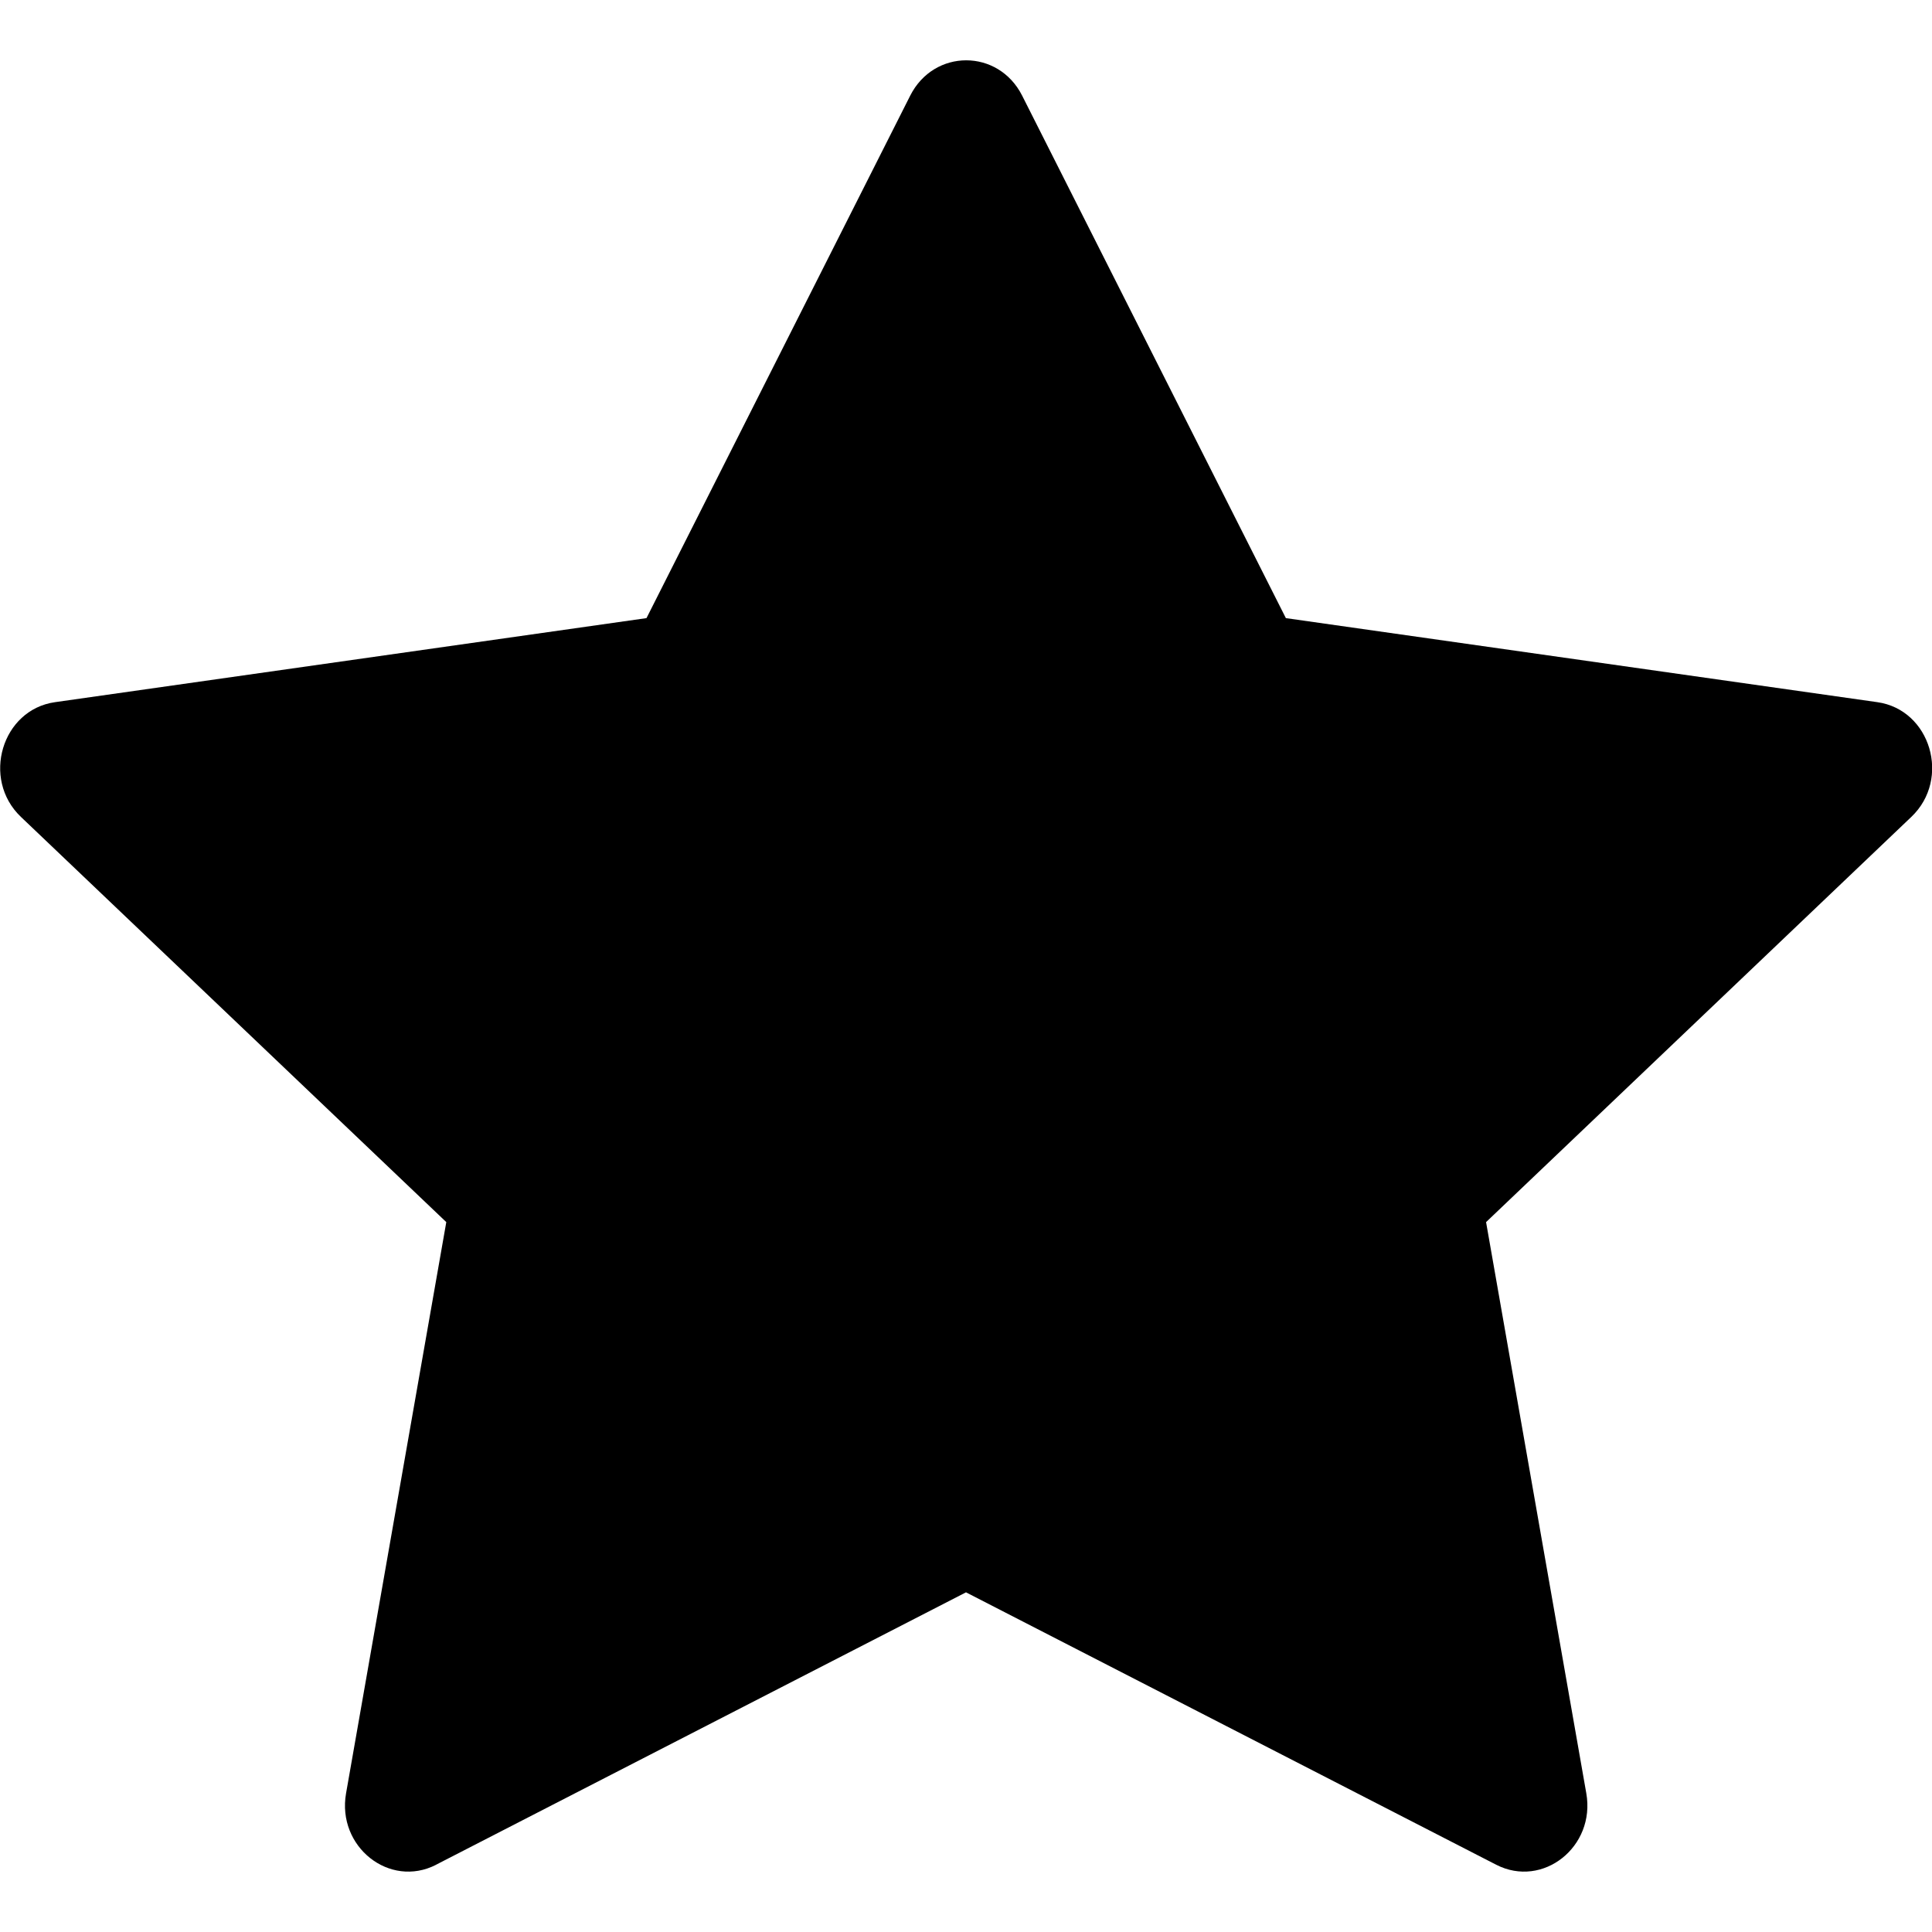
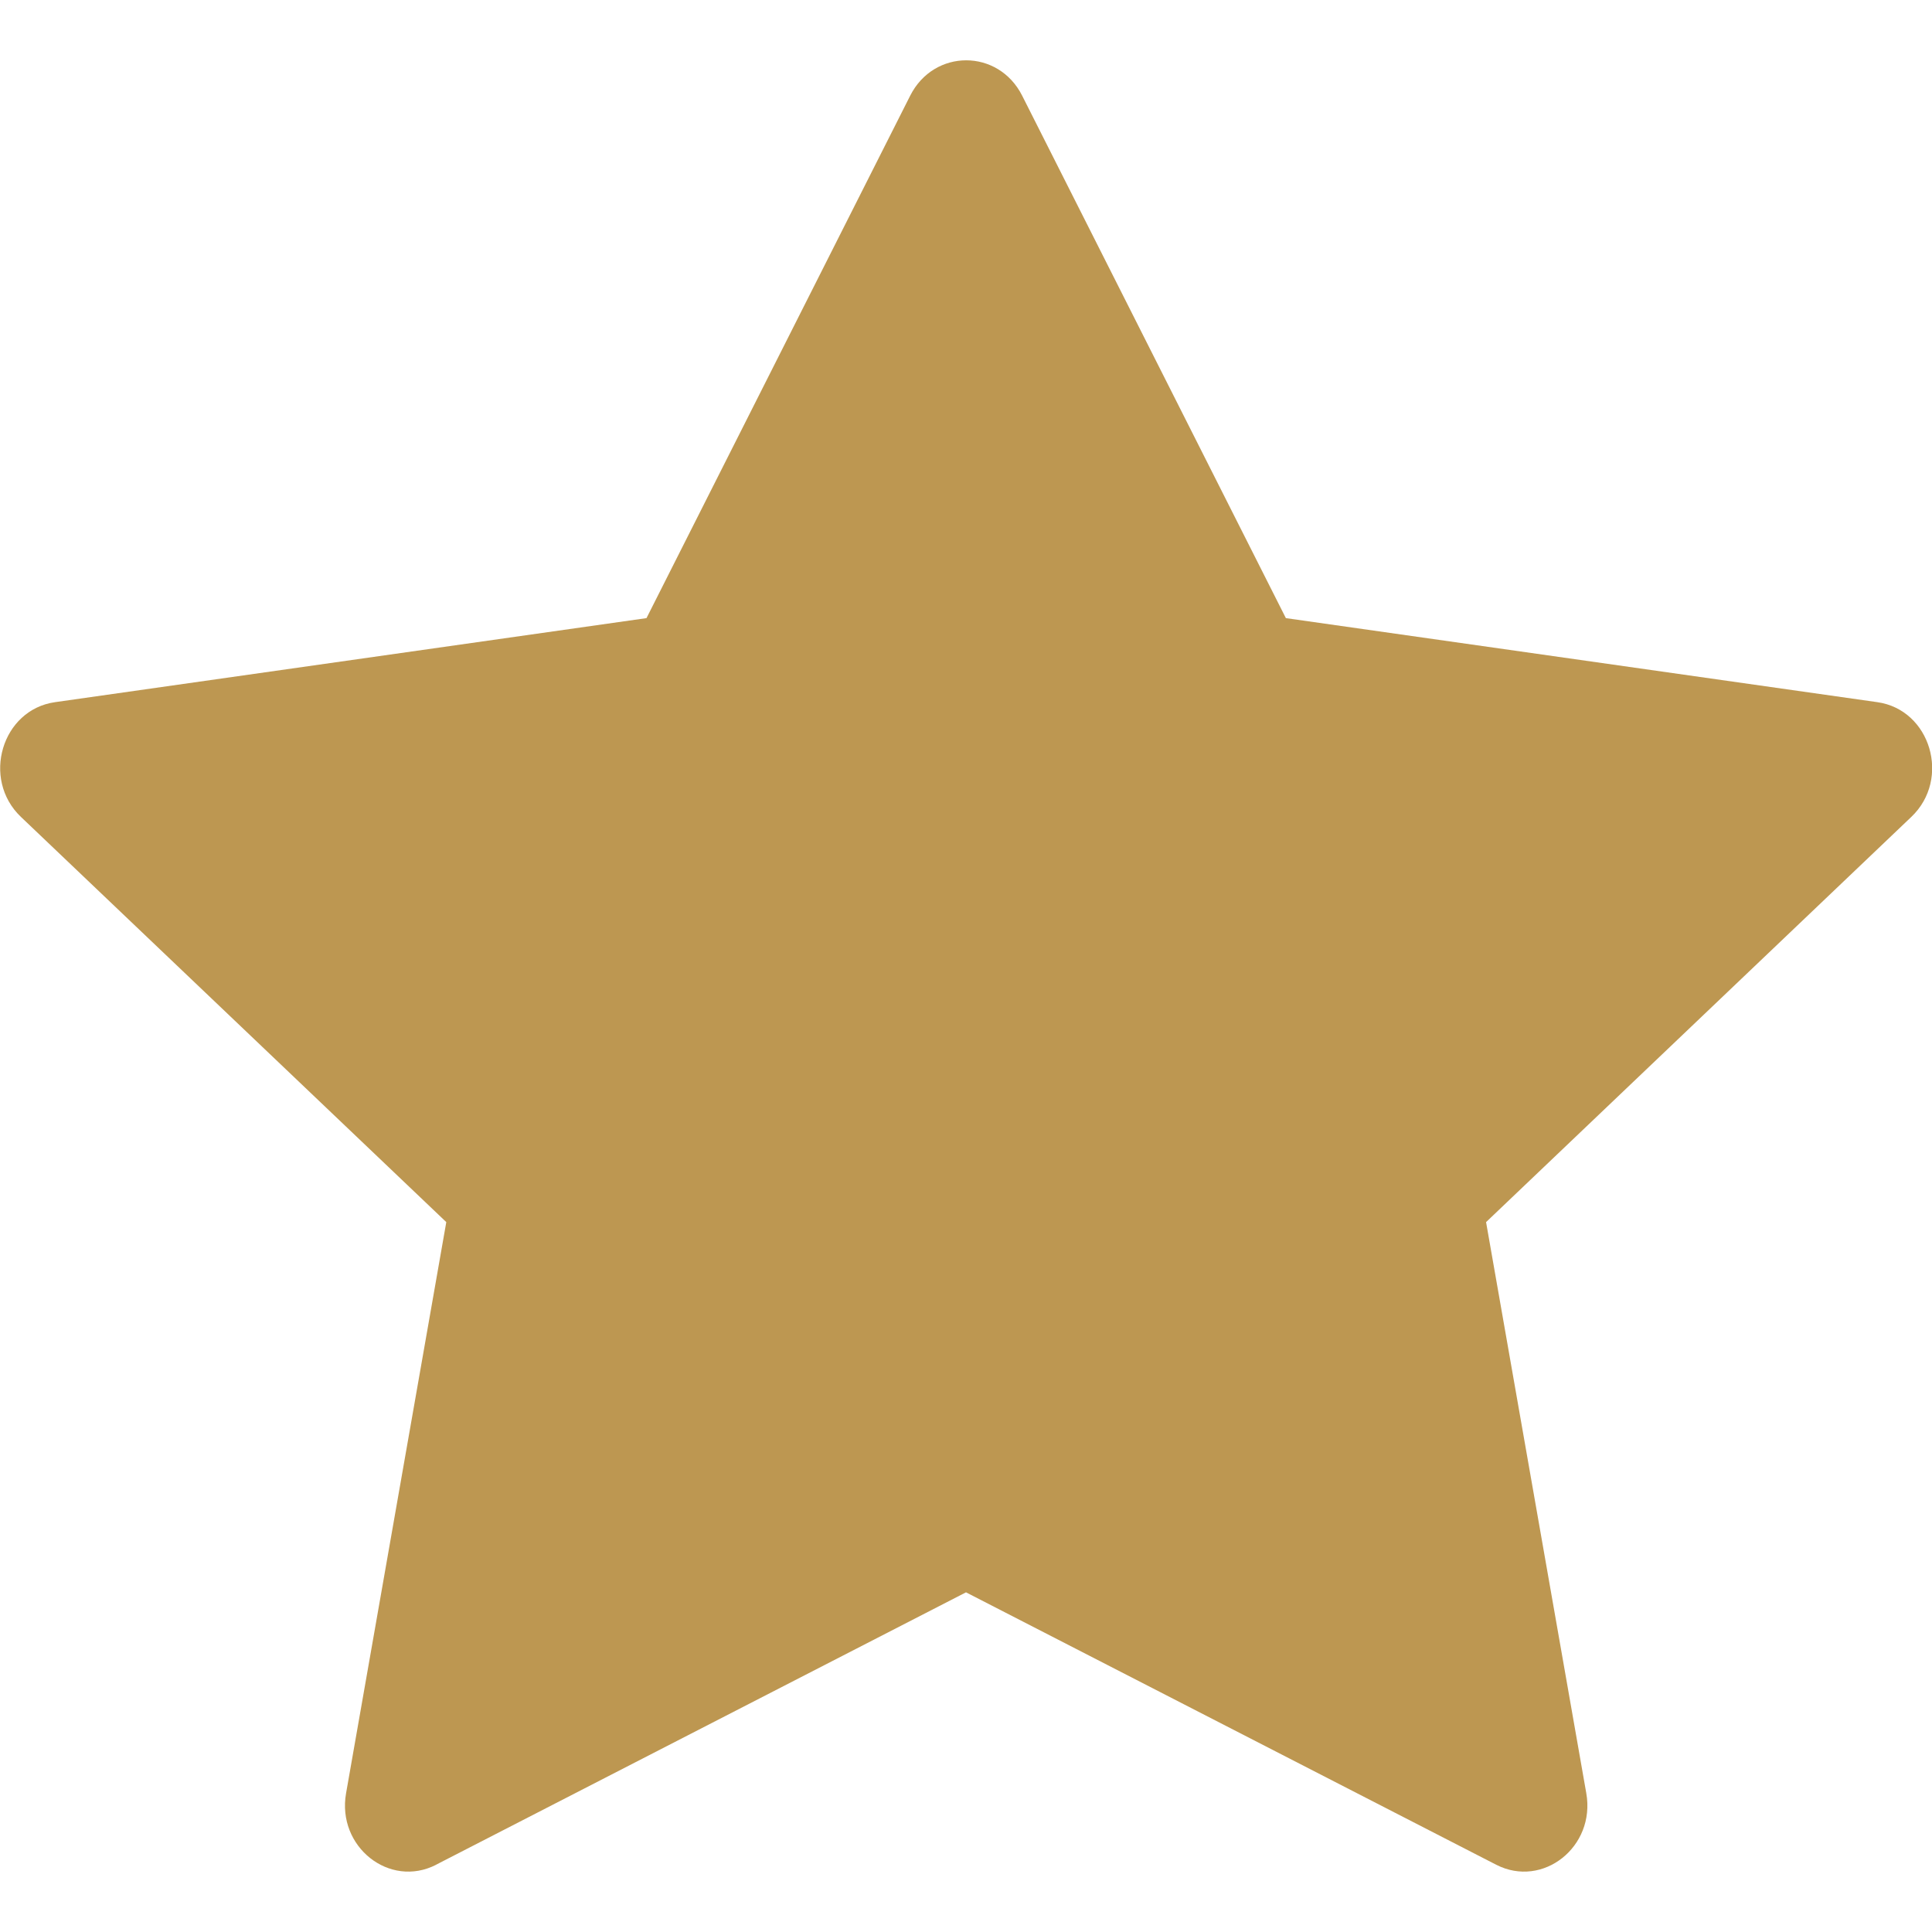
- <svg xmlns="http://www.w3.org/2000/svg" width="16" height="16" fill="currentColor" class="bi bi-star-fill" viewBox="0 0 16 16">
+ <svg xmlns="http://www.w3.org/2000/svg" width="25" height="25" fill="rgb(189, 151, 81)" class="bi bi-star-fill" viewBox="0 0 16 16">
  <path d="M3.612 15.443c-.386.198-.824-.149-.746-.592l.83-4.73L.173 6.765c-.329-.314-.158-.888.283-.95l4.898-.696L7.538.792c.197-.39.73-.39.927 0l2.184 4.327 4.898.696c.441.062.612.636.282.95l-3.522 3.356.83 4.73c.078.443-.36.79-.746.592L8 13.187l-4.389 2.256z" />
</svg>
